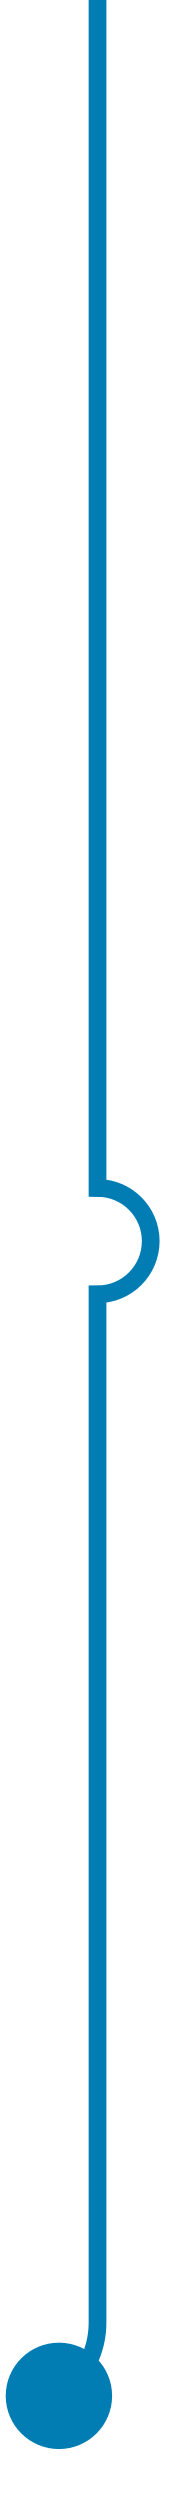
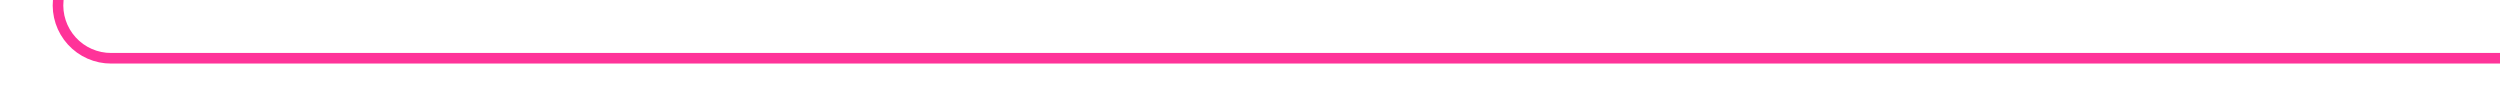
- <svg xmlns="http://www.w3.org/2000/svg" version="1.1" width="10px" height="141px" preserveAspectRatio="xMidYMin meet" viewBox="1630 256  8 141">
-   <path d="M 1630.493 391.9  A 5 5 0 0 0 1634.5 387 L 1634.5 329  A 3 3 0 0 0 1637.5 326 A 3 3 0 0 0 1634.5 323 L 1634.5 256  " stroke-width="1" stroke="#027db4" fill="none" />
-   <path d="M 1632.323 388.127  A 3 3 0 0 0 1629.323 391.127 A 3 3 0 0 0 1632.323 394.127 A 3 3 0 0 0 1635.323 391.127 A 3 3 0 0 0 1632.323 388.127 Z " fill-rule="nonzero" fill="#027db4" stroke="none" />
+ <svg xmlns="http://www.w3.org/2000/svg" version="1.1" width="236px" height="10px" preserveAspectRatio="xMinYMid meet" viewBox="1487 322  236 8">
+   <path d="M 1492.5 284  L 1492.5 321  A 5 5 0 0 0 1497.5 326.5 L 1723 326.5  " stroke-width="1" stroke="#ff3399" fill="none" />
+   <path d="M 1492.5 283  A 3 3 0 0 0 1489.5 286 A 3 3 0 0 0 1492.5 289 A 3 3 0 0 0 1495.5 286 A 3 3 0 0 0 1492.5 283 Z " fill-rule="nonzero" fill="#ff3399" stroke="none" />
</svg>
